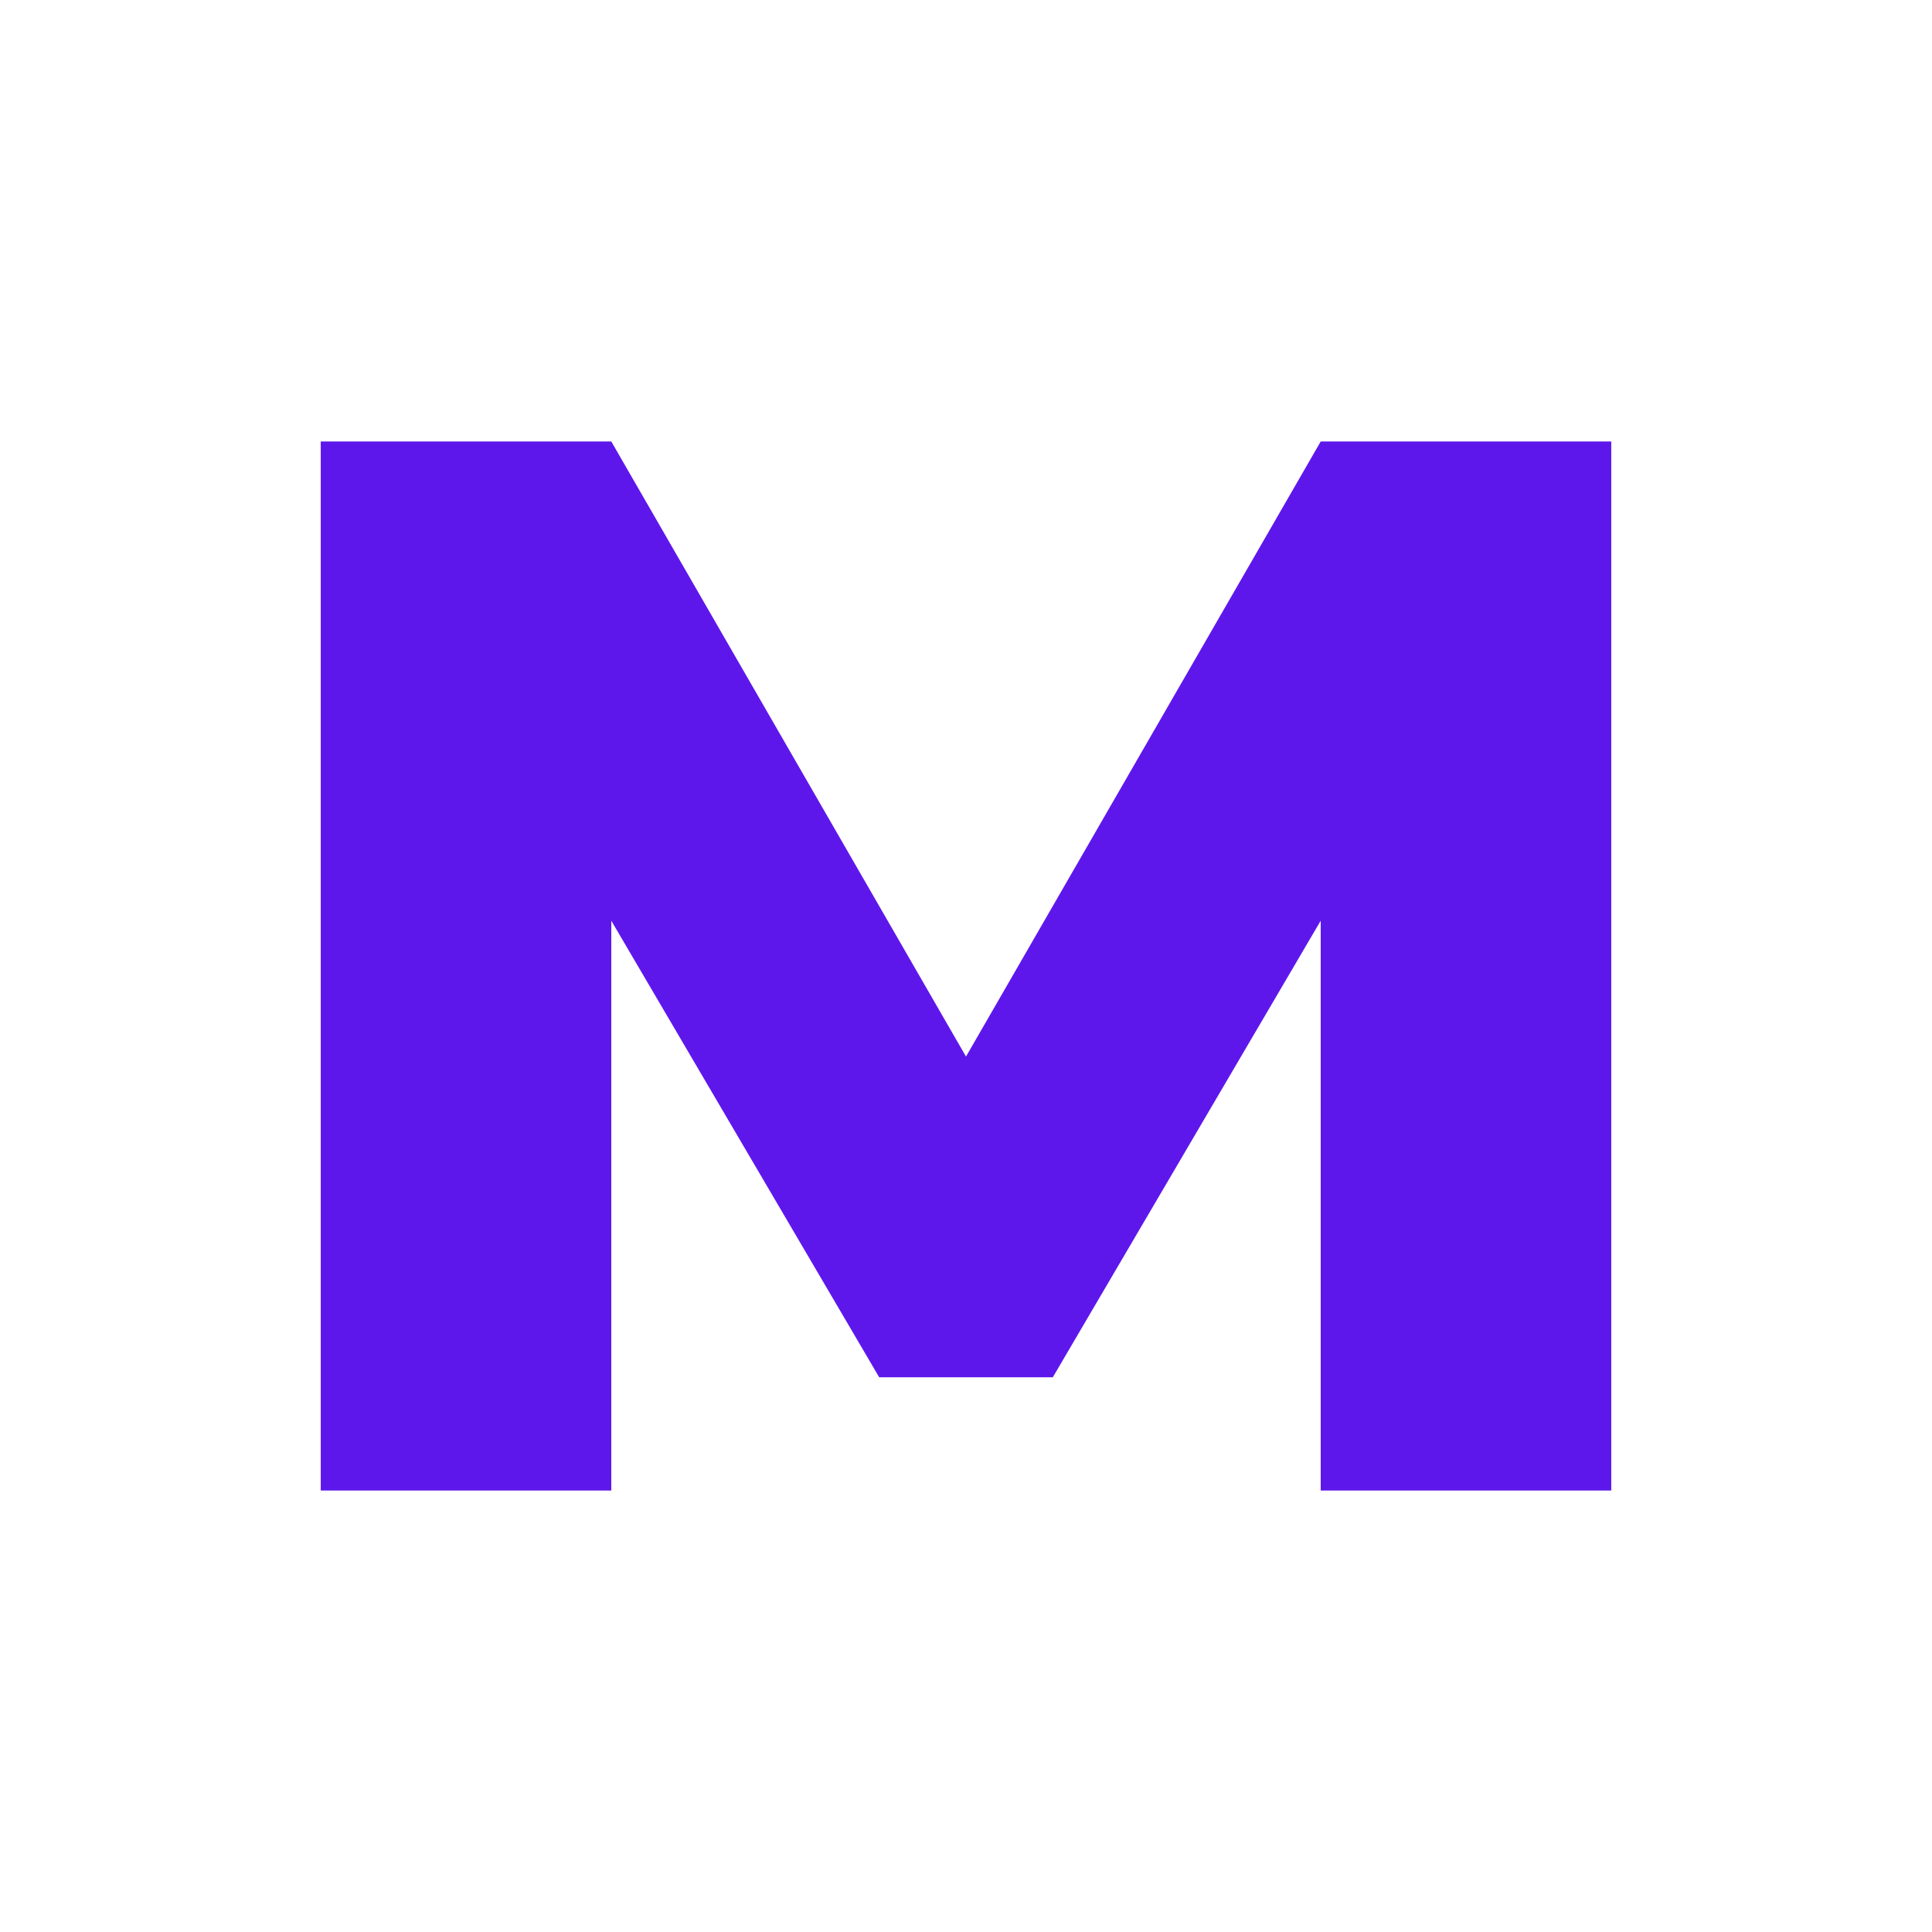
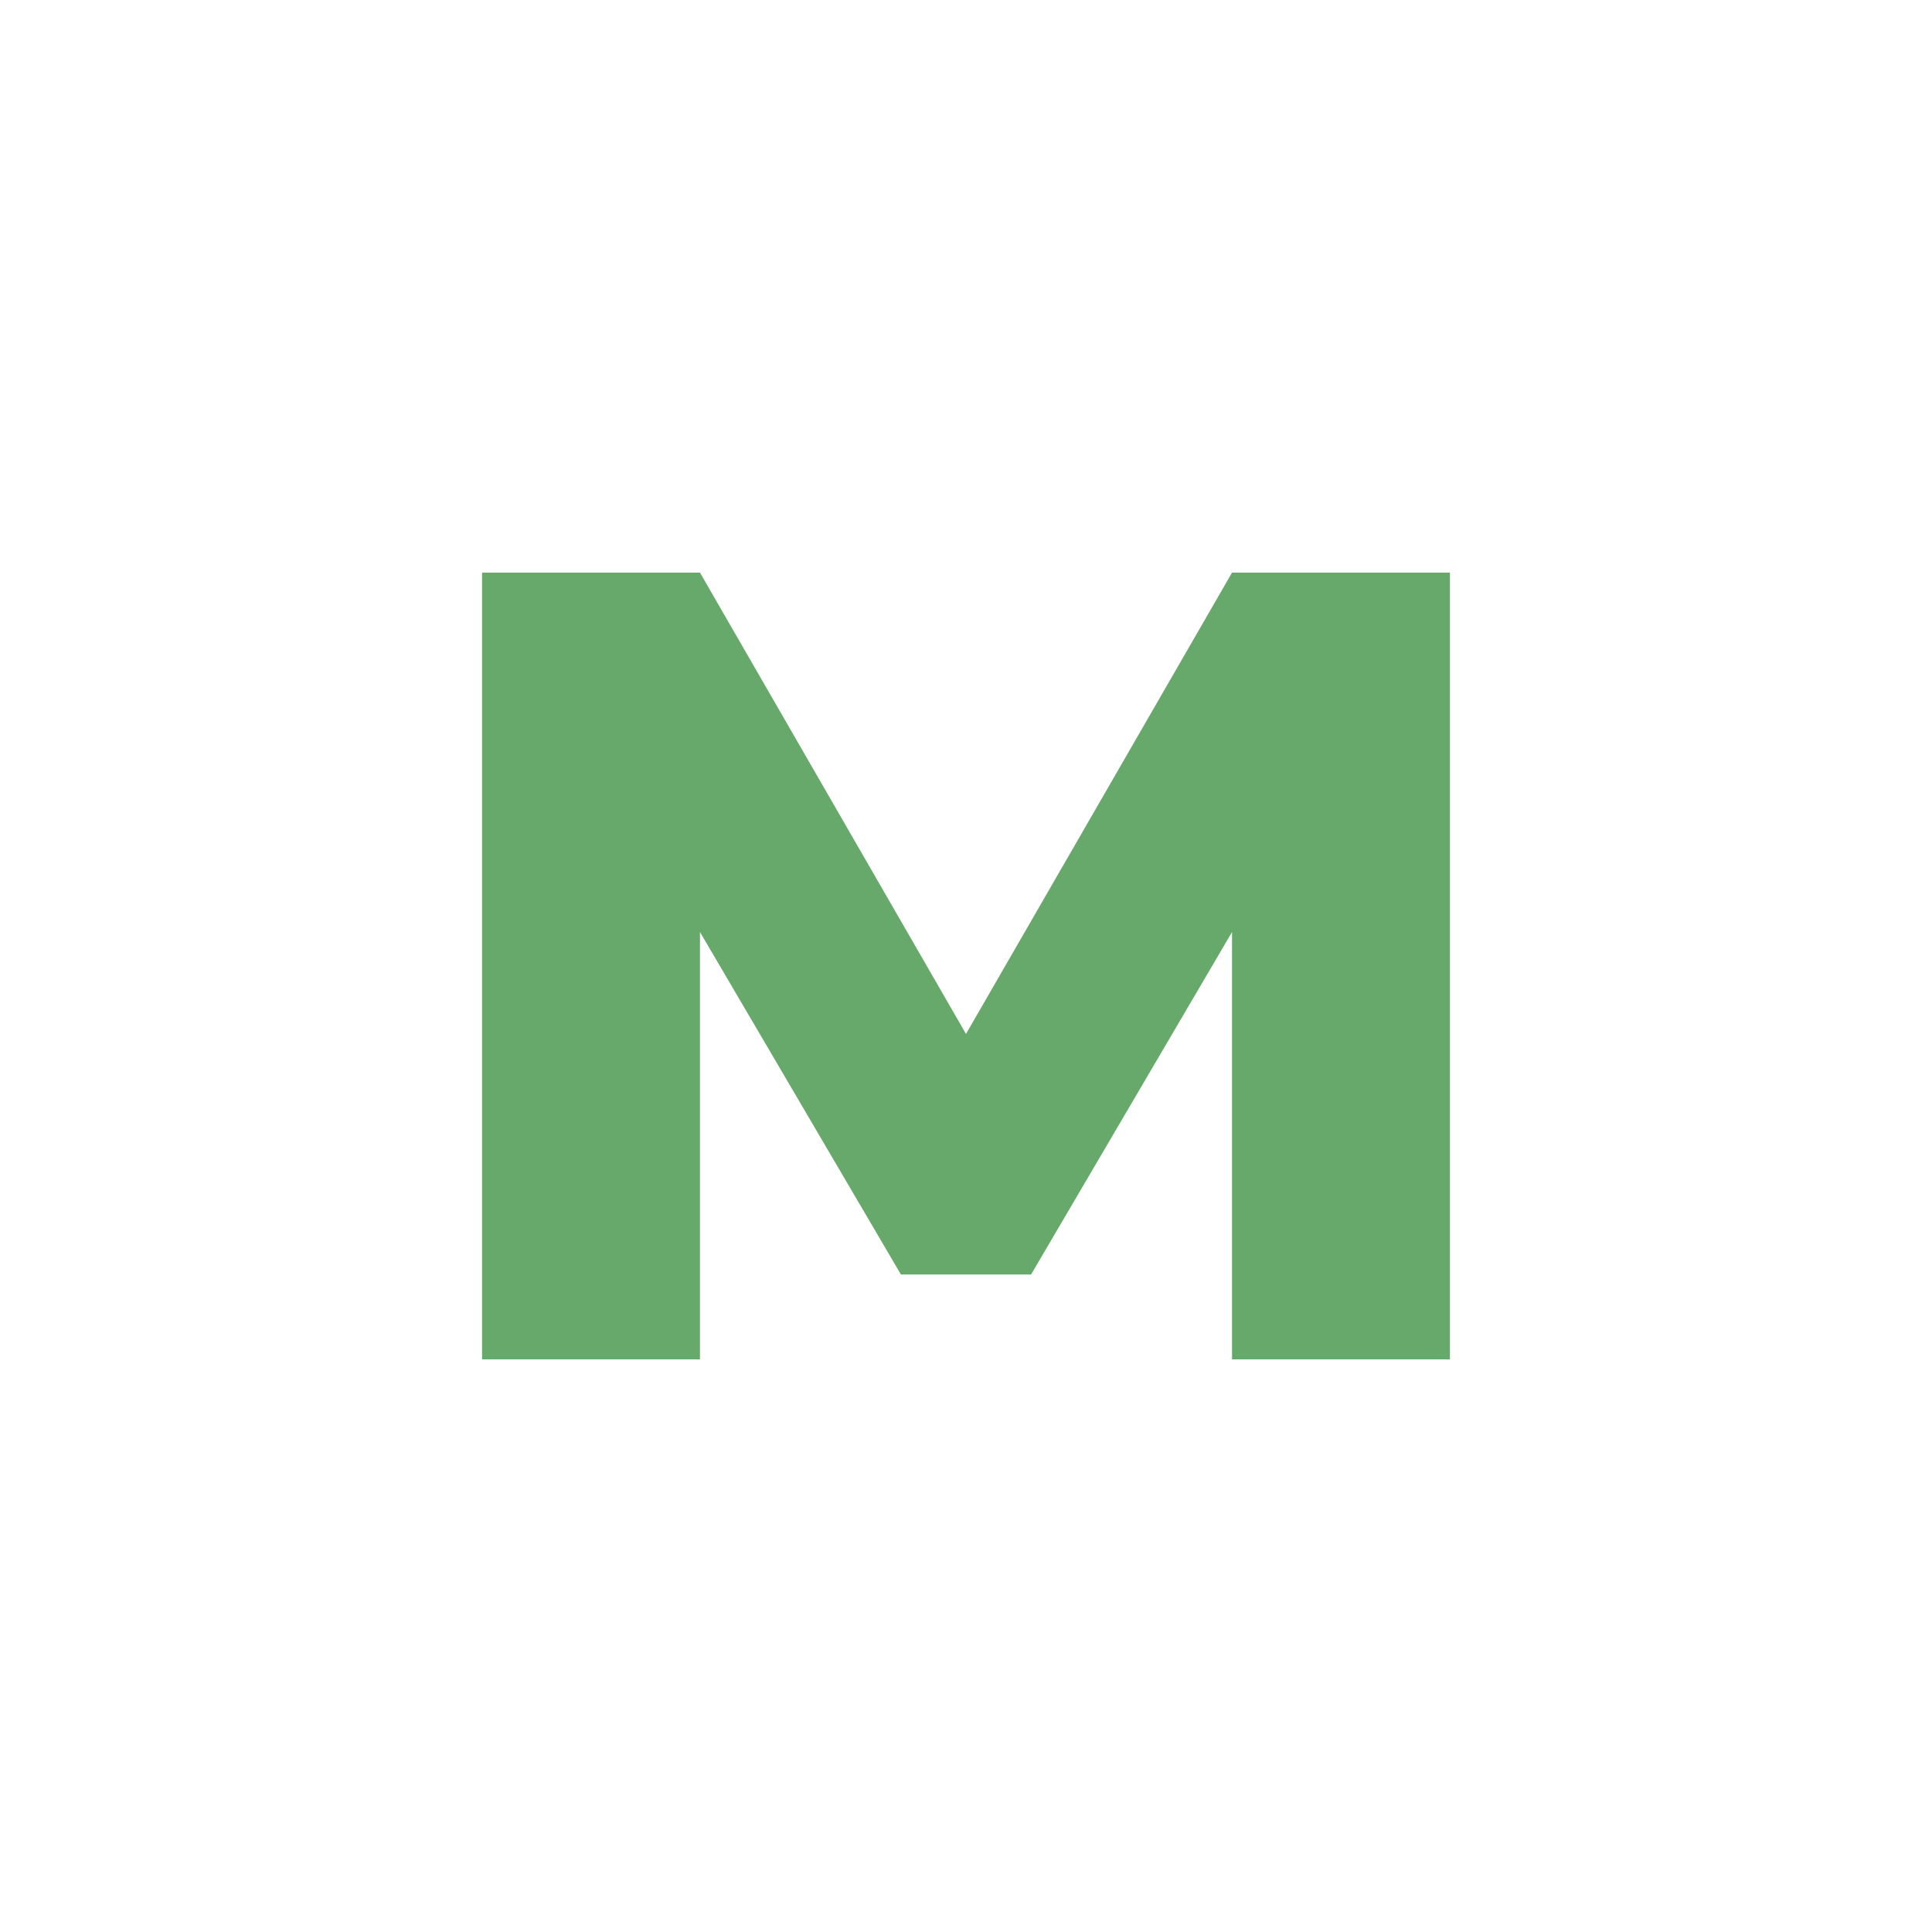
<svg xmlns="http://www.w3.org/2000/svg" width="1024" height="1024" viewBox="0 0 1024 1024">
-   <path d="M170 790V234h154l188 326 188-326h154v556H700V488L558 730h-92L324 488v302H170Z" fill="#5E17EB" />
+   <path d="M170 790V234h154l188 326 188-326h154v556H700V488L558 730h-92L324 488v302H170Z" fill="#67A96B" transform="translate(128 128) scale(0.75)" />
</svg>
